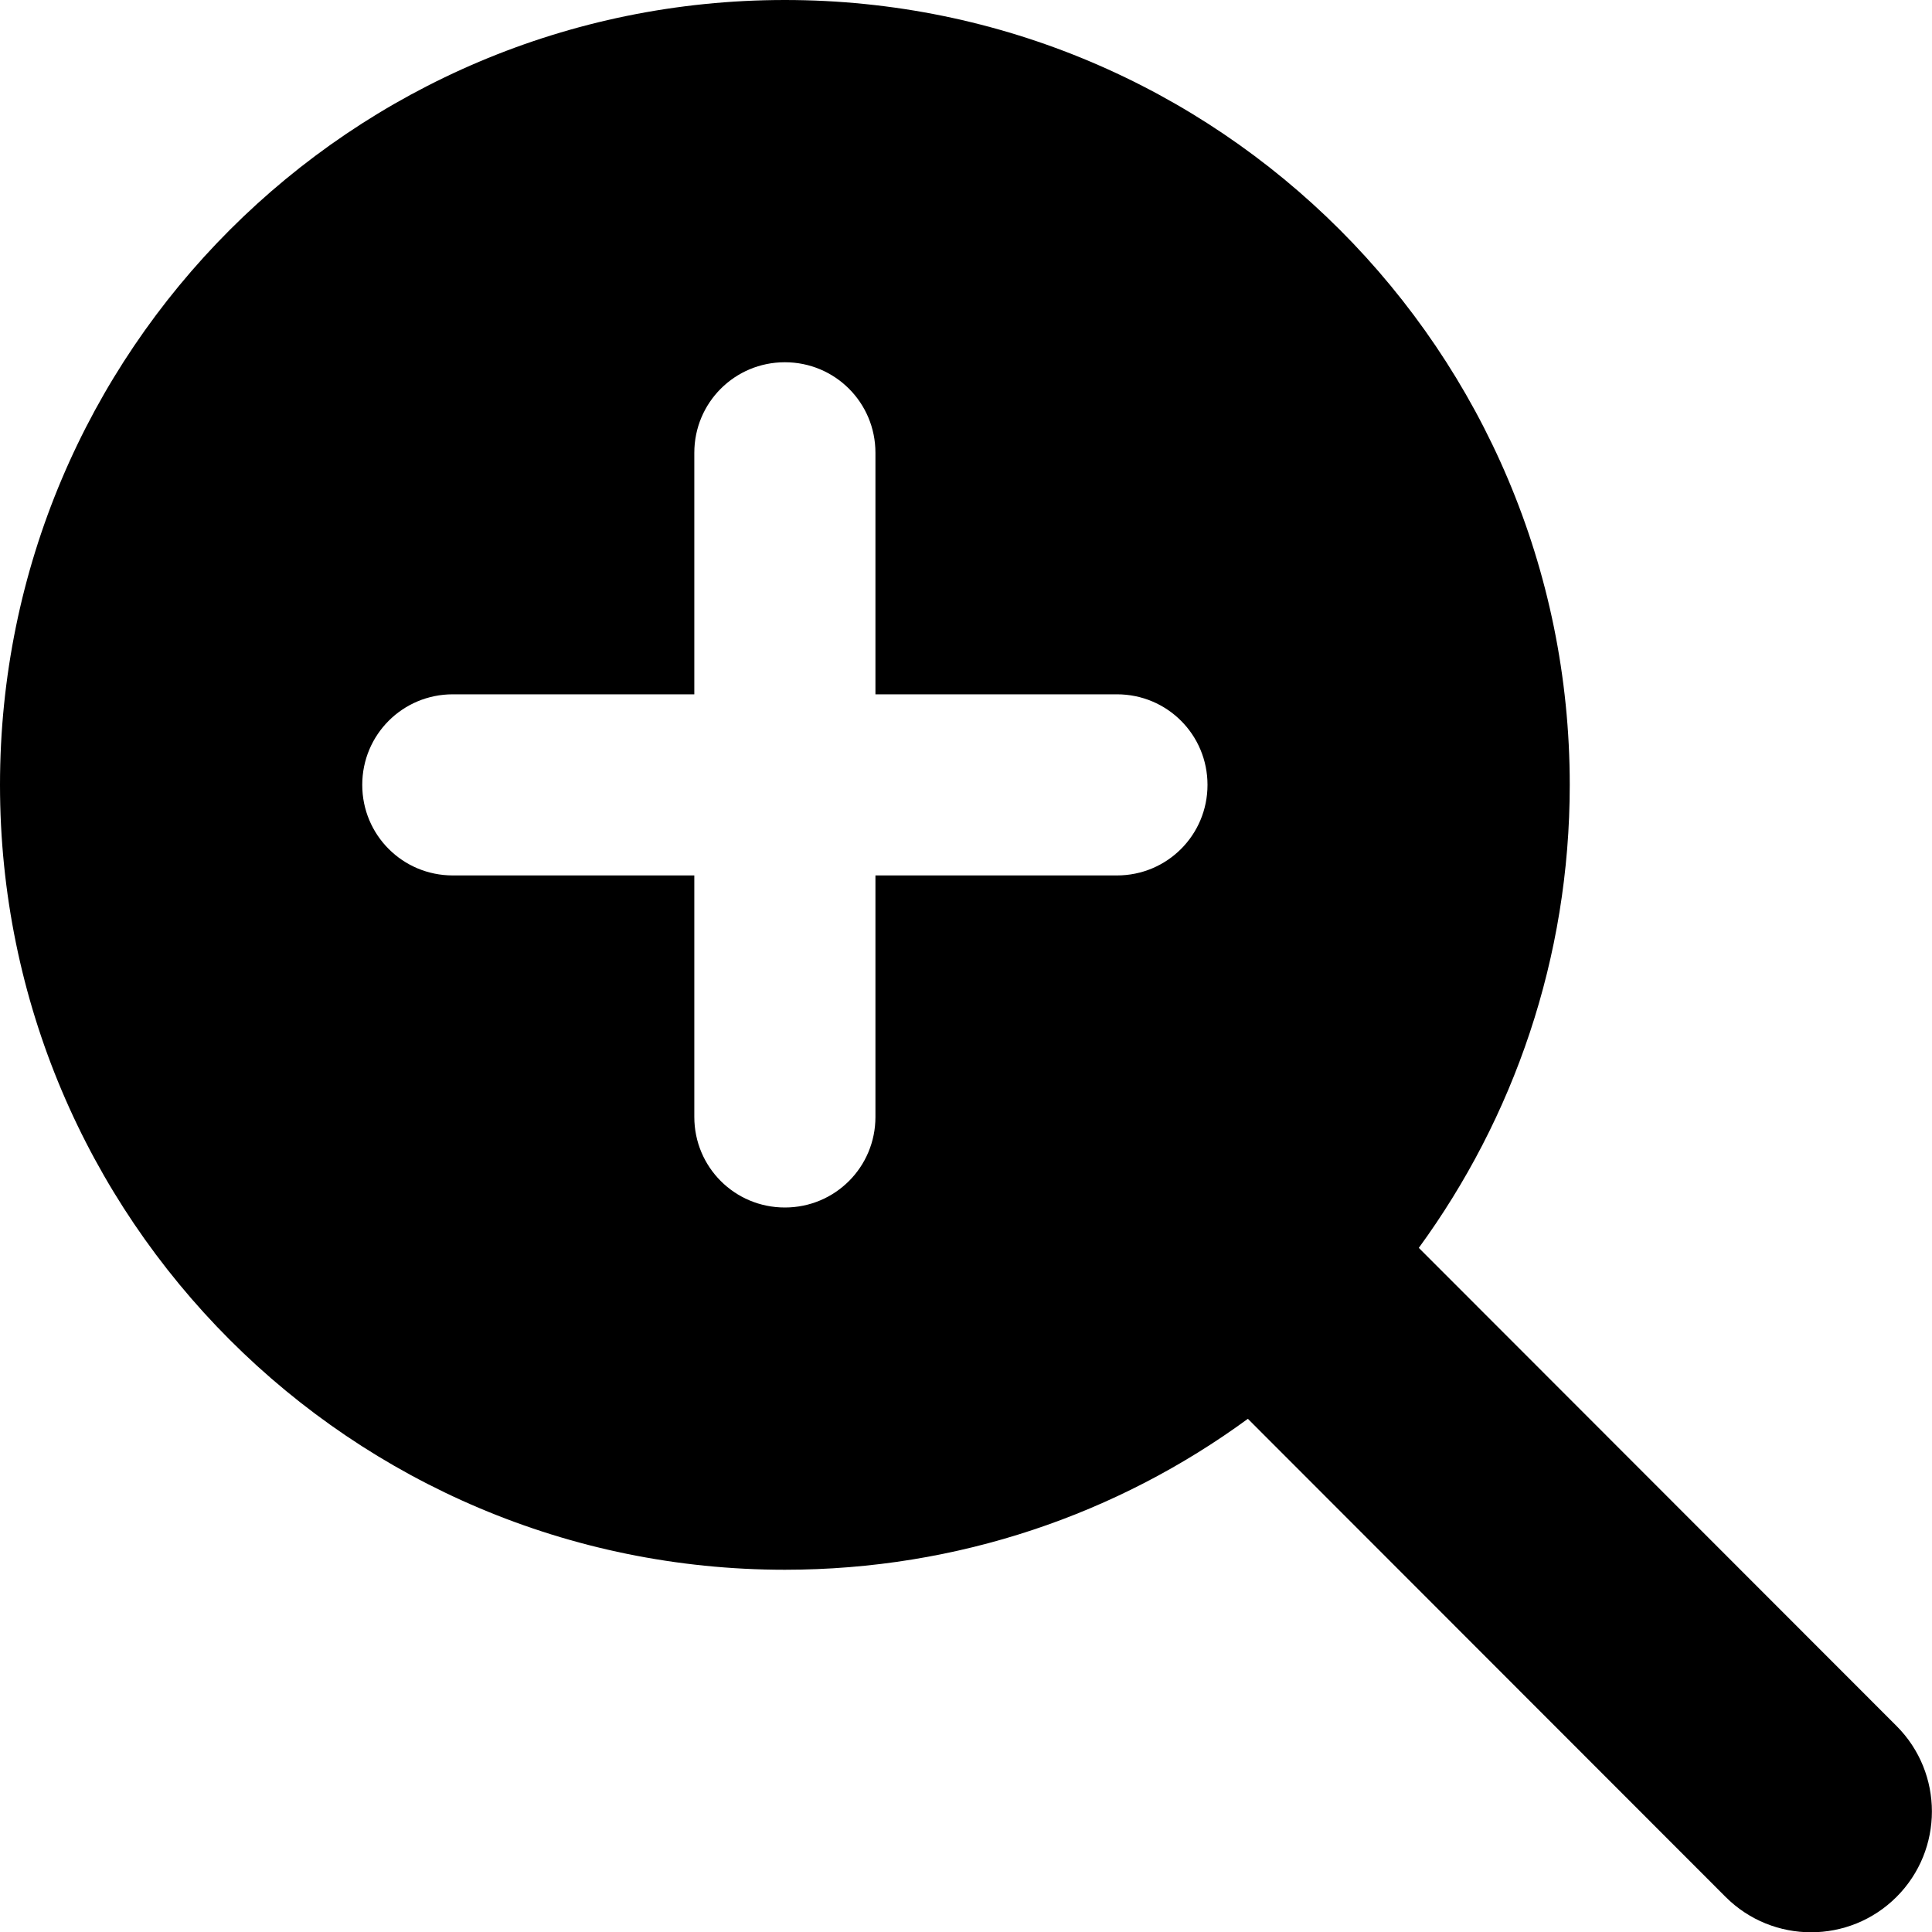
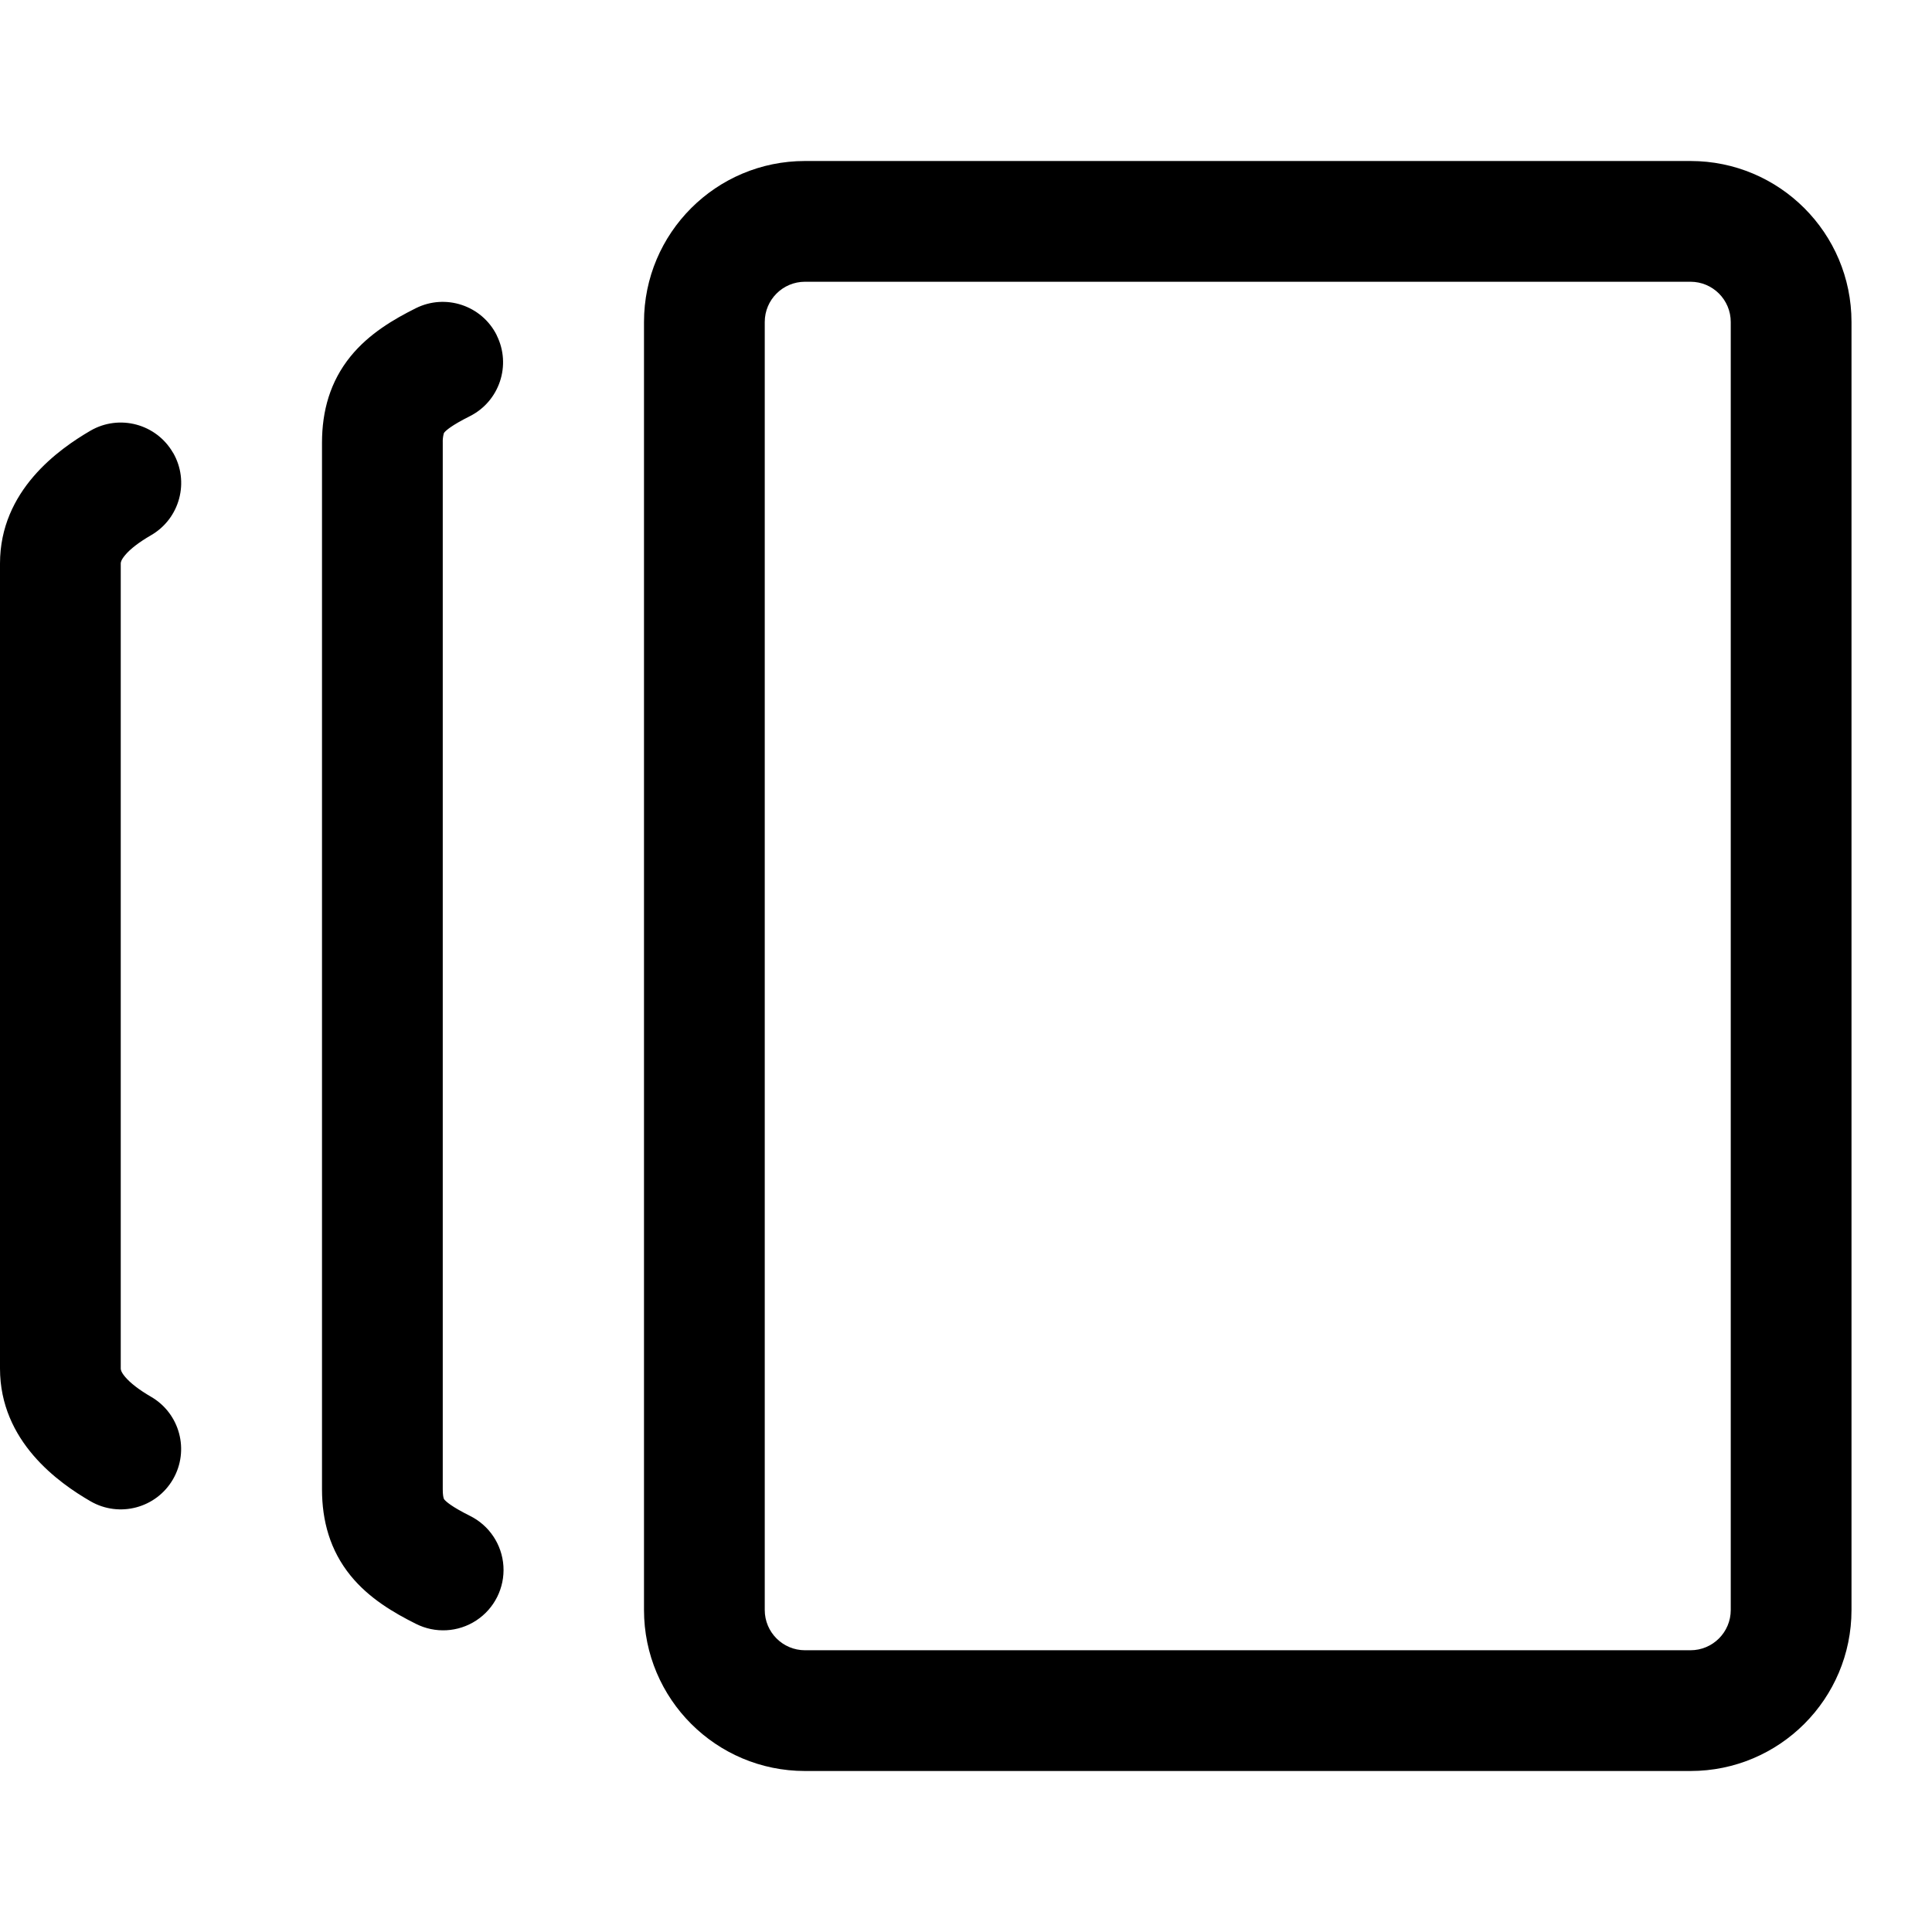
- <svg xmlns="http://www.w3.org/2000/svg" viewBox="0 0 512 512">
-   <path d="M416 208c0 45.9-14.9 88.3-40 122.7L502.6 457.4c12.5 12.5 12.5 32.8 0 45.3s-32.8 12.5-45.3 0L330.7 376c-34.4 25.2-76.8 40-122.7 40C93.1 416 0 322.9 0 208S93.1 0 208 0S416 93.1 416 208zM184 296c0 13.3 10.7 24 24 24s24-10.7 24-24V232h64c13.3 0 24-10.7 24-24s-10.7-24-24-24H232V120c0-13.3-10.7-24-24-24s-24 10.7-24 24v64H120c-13.3 0-24 10.7-24 24s10.7 24 24 24h64v64z" />
+ <svg xmlns="http://www.w3.org/2000/svg" width="24px" height="24px" viewBox="0 0 24 24">
+   <path fill-rule="evenodd" d="M10 22a2 2 0 01-2-2V4a2 2 0 012-2h11a2 2 0 012 2v16a2 2 0 01-2 2H10zm-.5-2a.5.5 0 00.5.5h11a.5.5 0 00.5-.5V4a.5.5 0 00-.5-.5H10a.5.5 0 00-.5.5v16zM6.17 4.165a.75.75 0 01-.335 1.006c-.228.114-.295.177-.315.201a.037.037 0 00-.008.016.387.387 0 00-.012.112v13c0 .07.008.102.012.112a.03.03 0 00.008.016c.02.024.087.087.315.201a.75.75 0 11-.67 1.342c-.272-.136-.58-.315-.81-.598C4.1 19.259 4 18.893 4 18.5v-13c0-.393.1-.759.355-1.073.23-.283.538-.462.81-.598a.75.75 0 011.006.336zM2.15 5.624a.75.75 0 01-.274 1.025c-.15.087-.257.17-.32.245C1.5 6.96 1.5 6.99 1.5 7v10c0 .01 0 .04.056.106.063.074.17.158.32.245a.75.75 0 11-.752 1.298C.73 18.421 0 17.907 0 17V7c0-.907.73-1.42 1.124-1.65a.75.75 0 011.025.274z" />
</svg>
